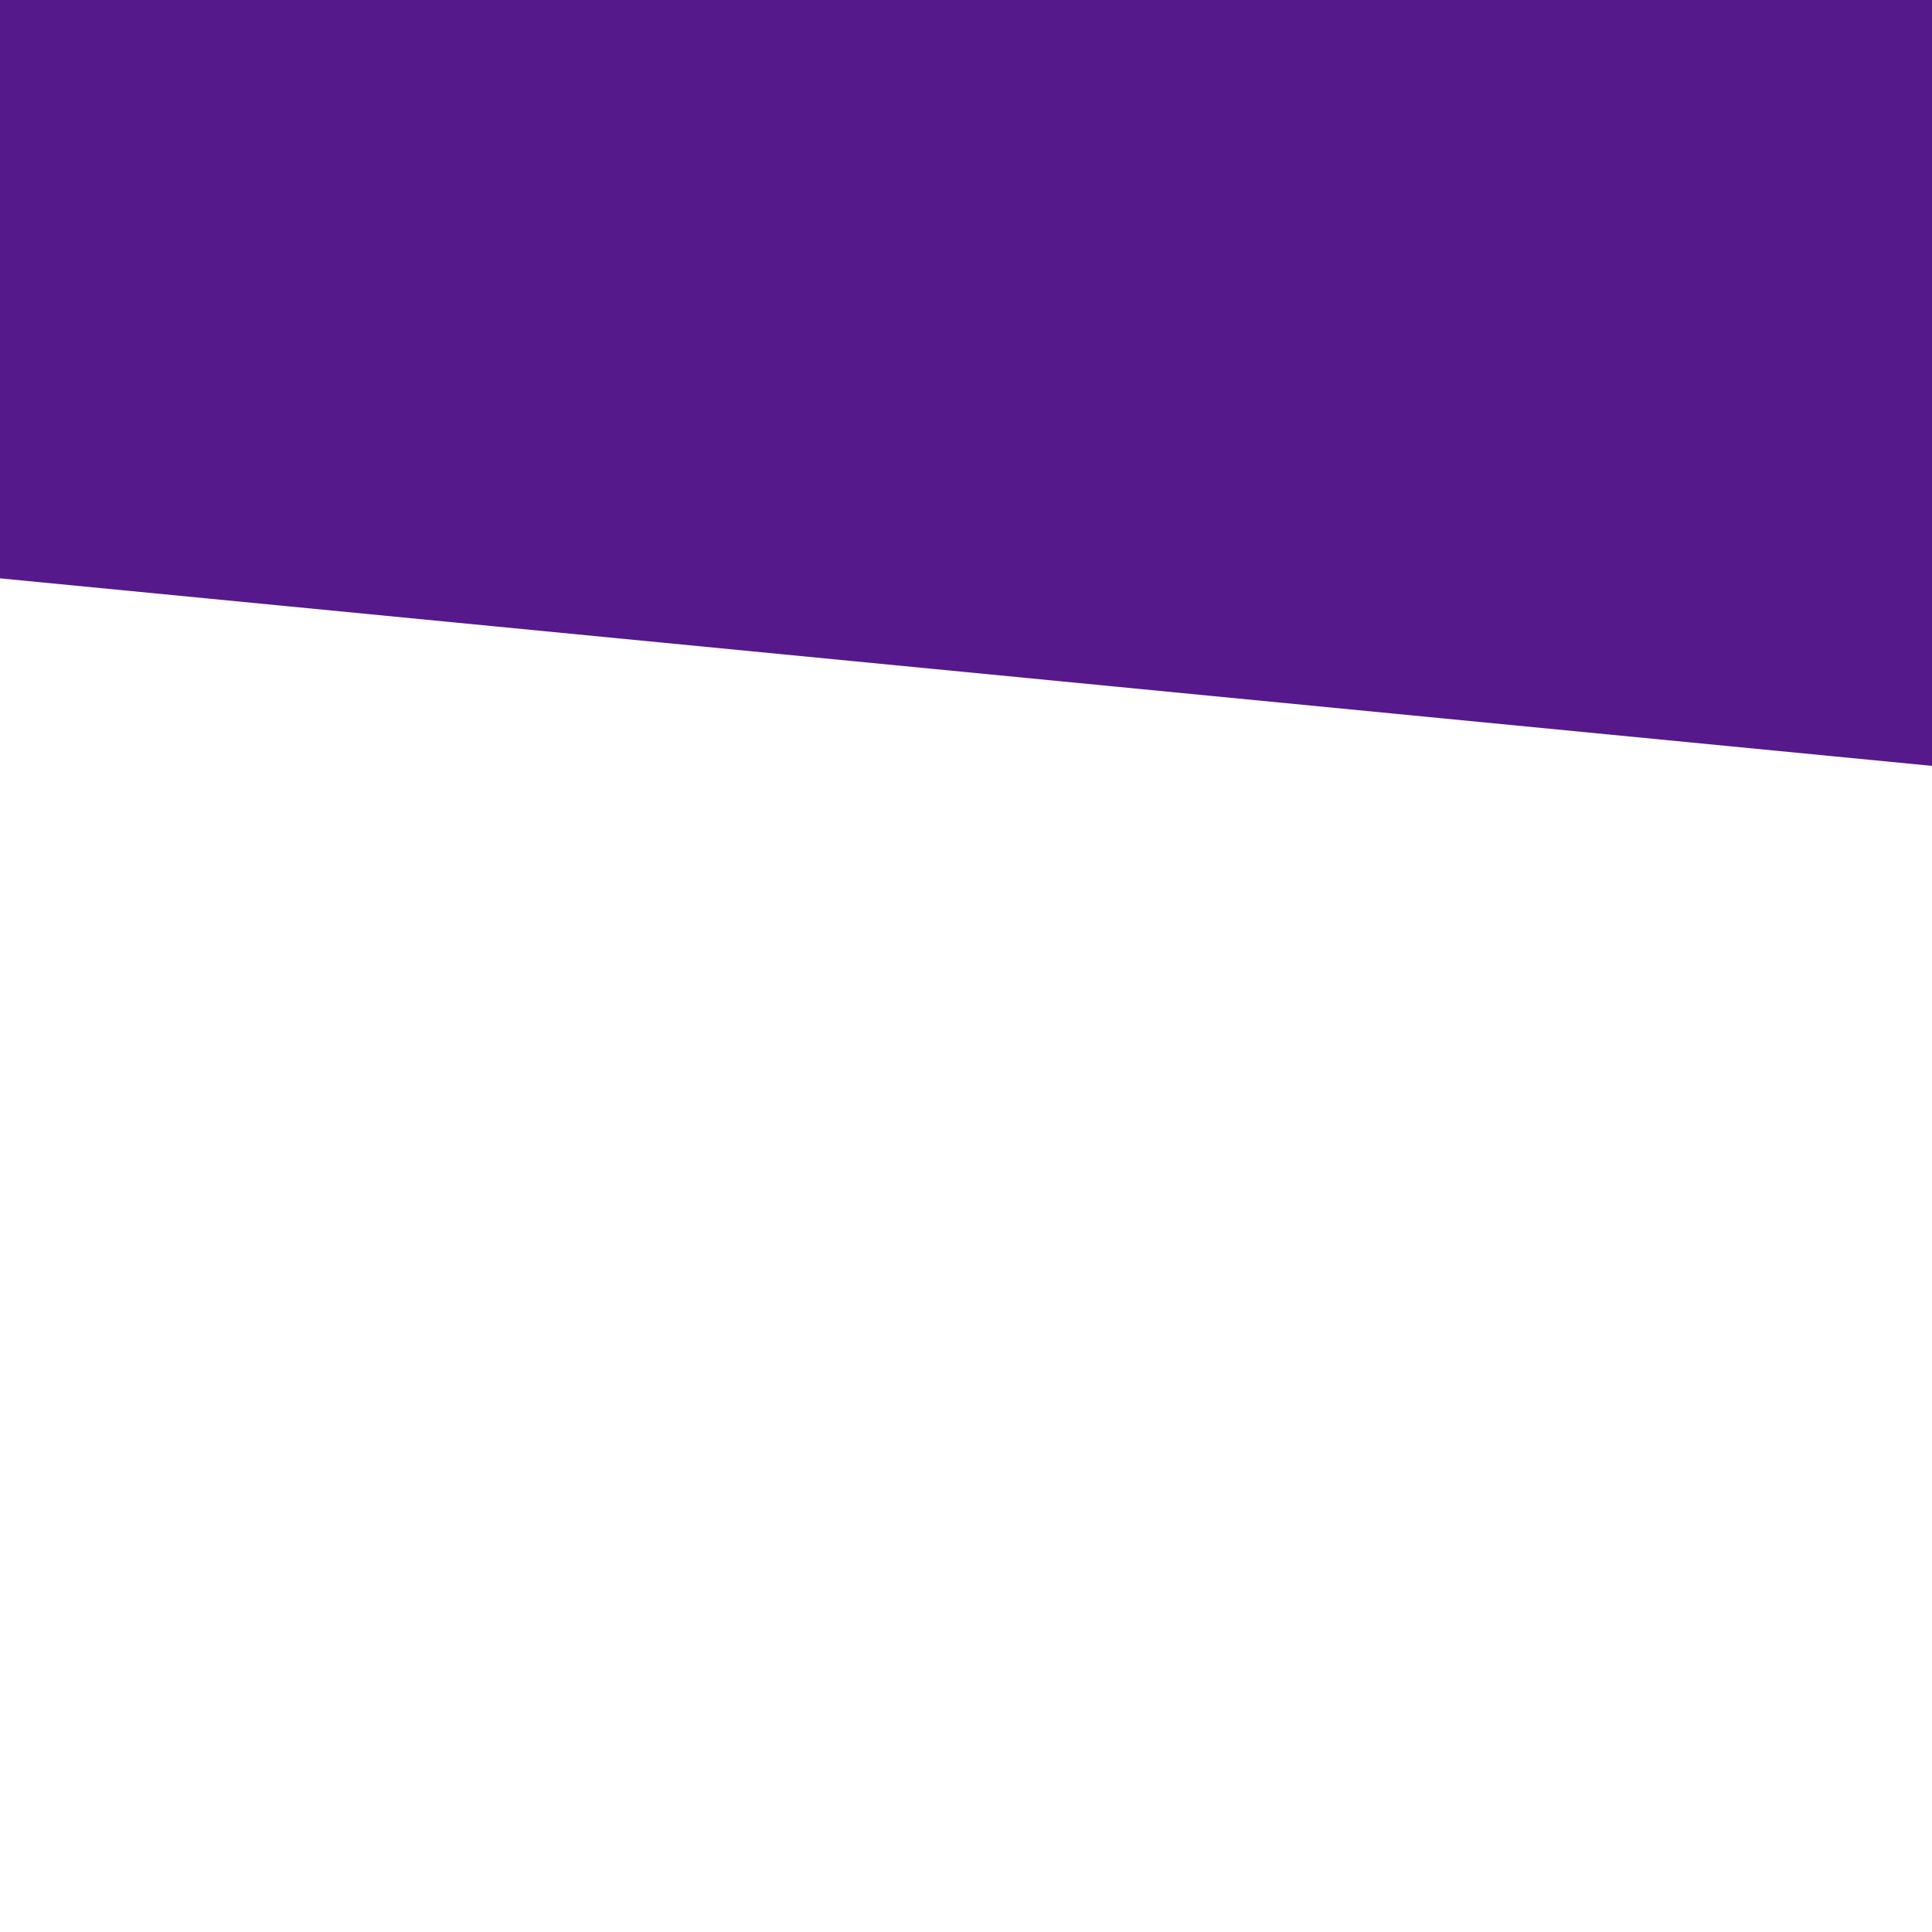
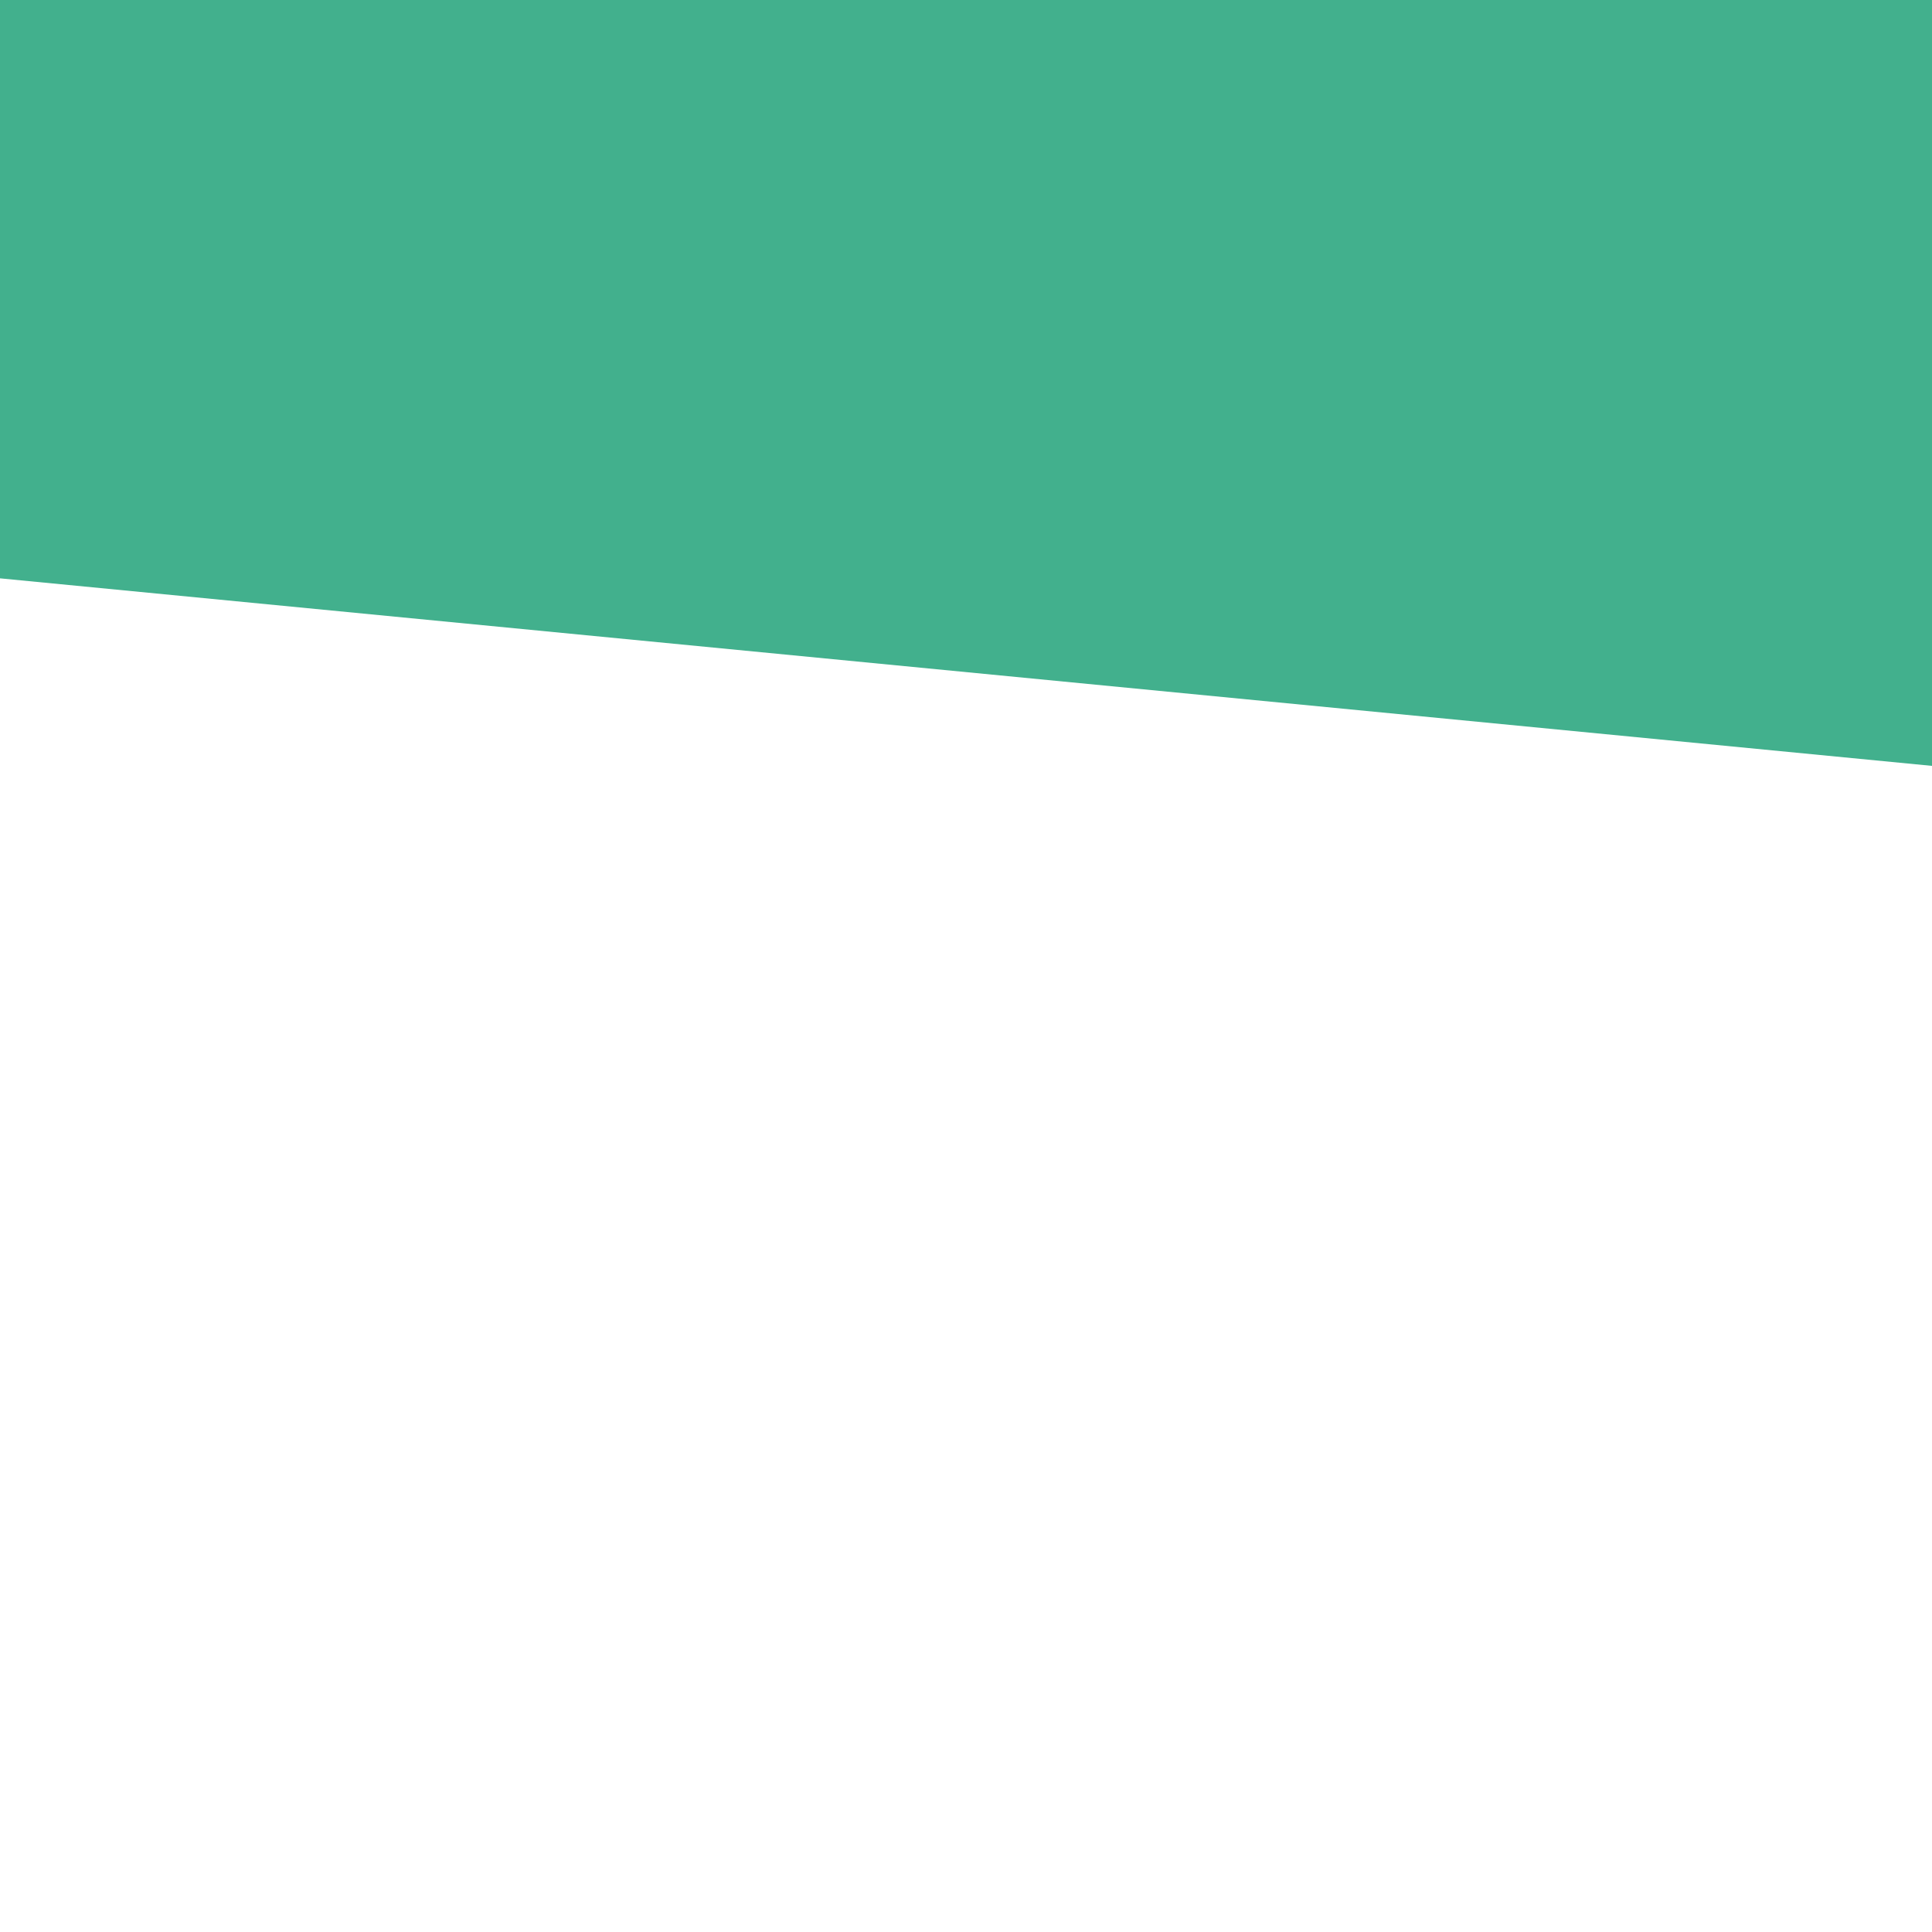
<svg xmlns="http://www.w3.org/2000/svg" xmlns:xlink="http://www.w3.org/1999/xlink" version="1.1" preserveAspectRatio="xMidYMid meet" viewBox="0 0 640 640" width="380" height="380">
  <defs>
    <path d="M4.67 -288.49L822.65 -209.08L776.44 266.95L-41.54 187.55L4.67 -288.49Z" id="i1mzDr05ID" />
  </defs>
  <g>
    <g>
      <g>
-         <use xlink:href="#i1mzDr05ID" opacity="1" fill="#55198b" />
+         <use xlink:href="#i1mzDr05ID" opacity="1" fill="#2aa67fe2" />
      </g>
    </g>
  </g>
</svg>
